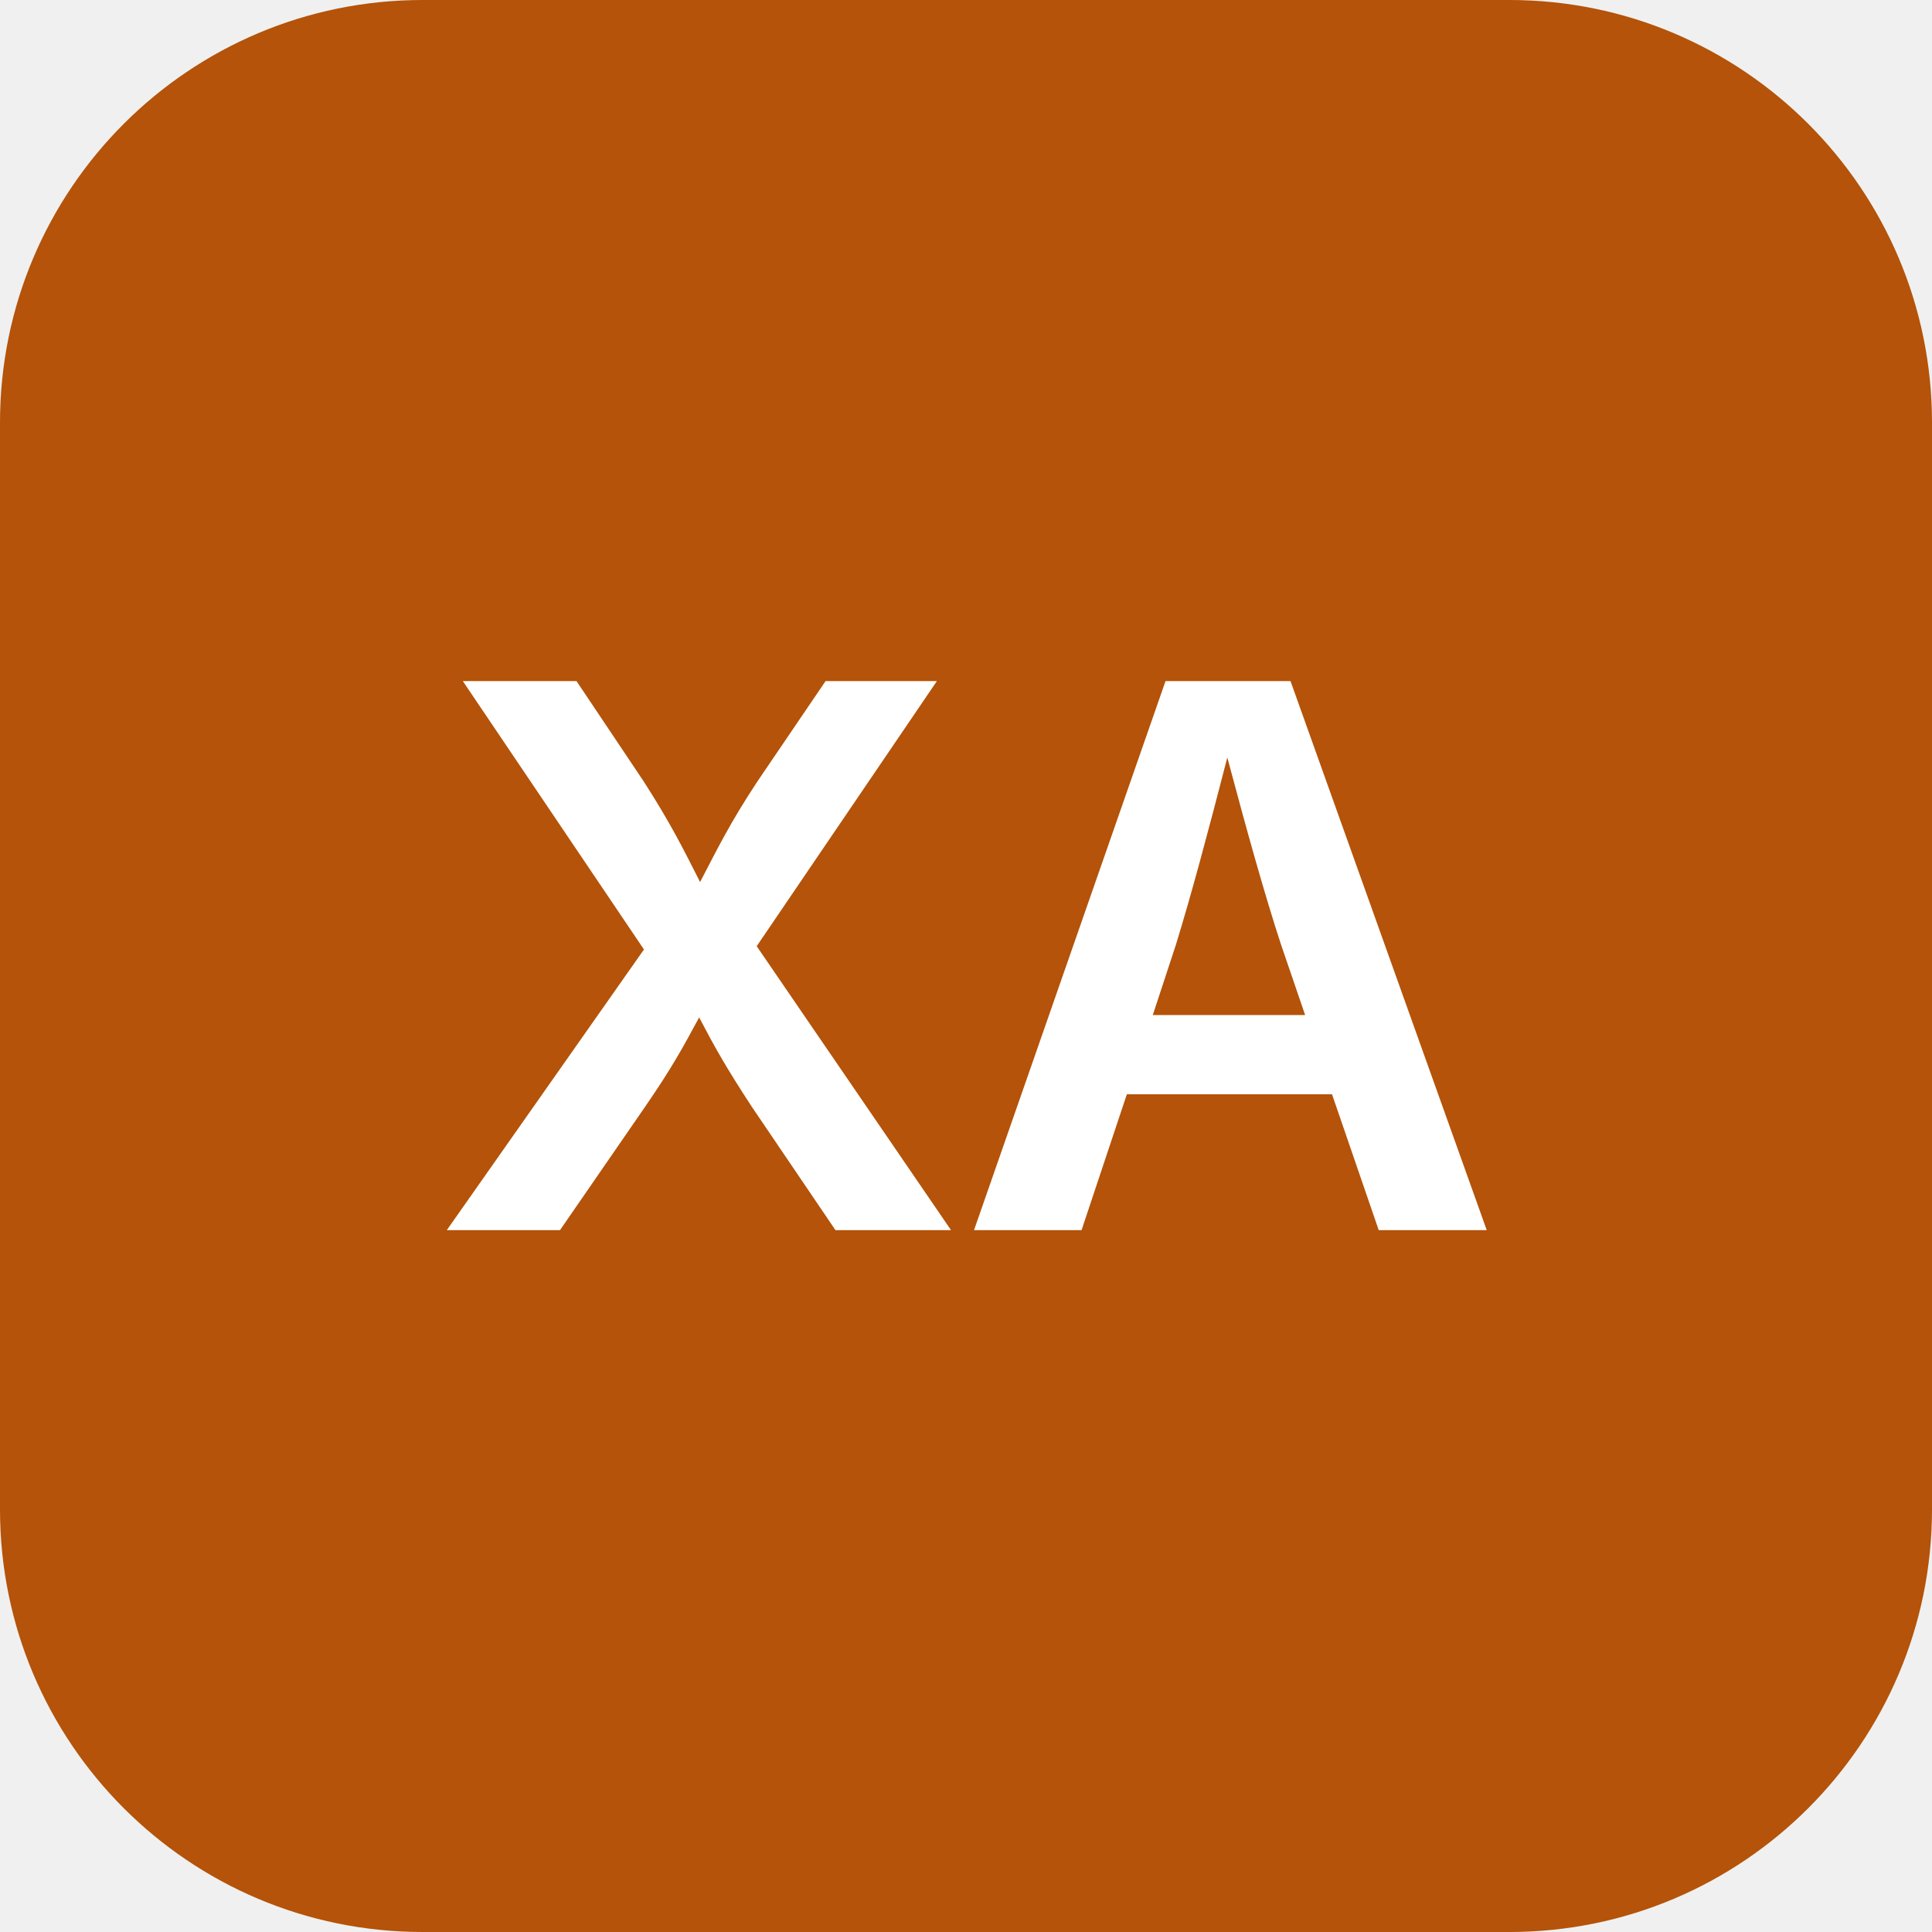
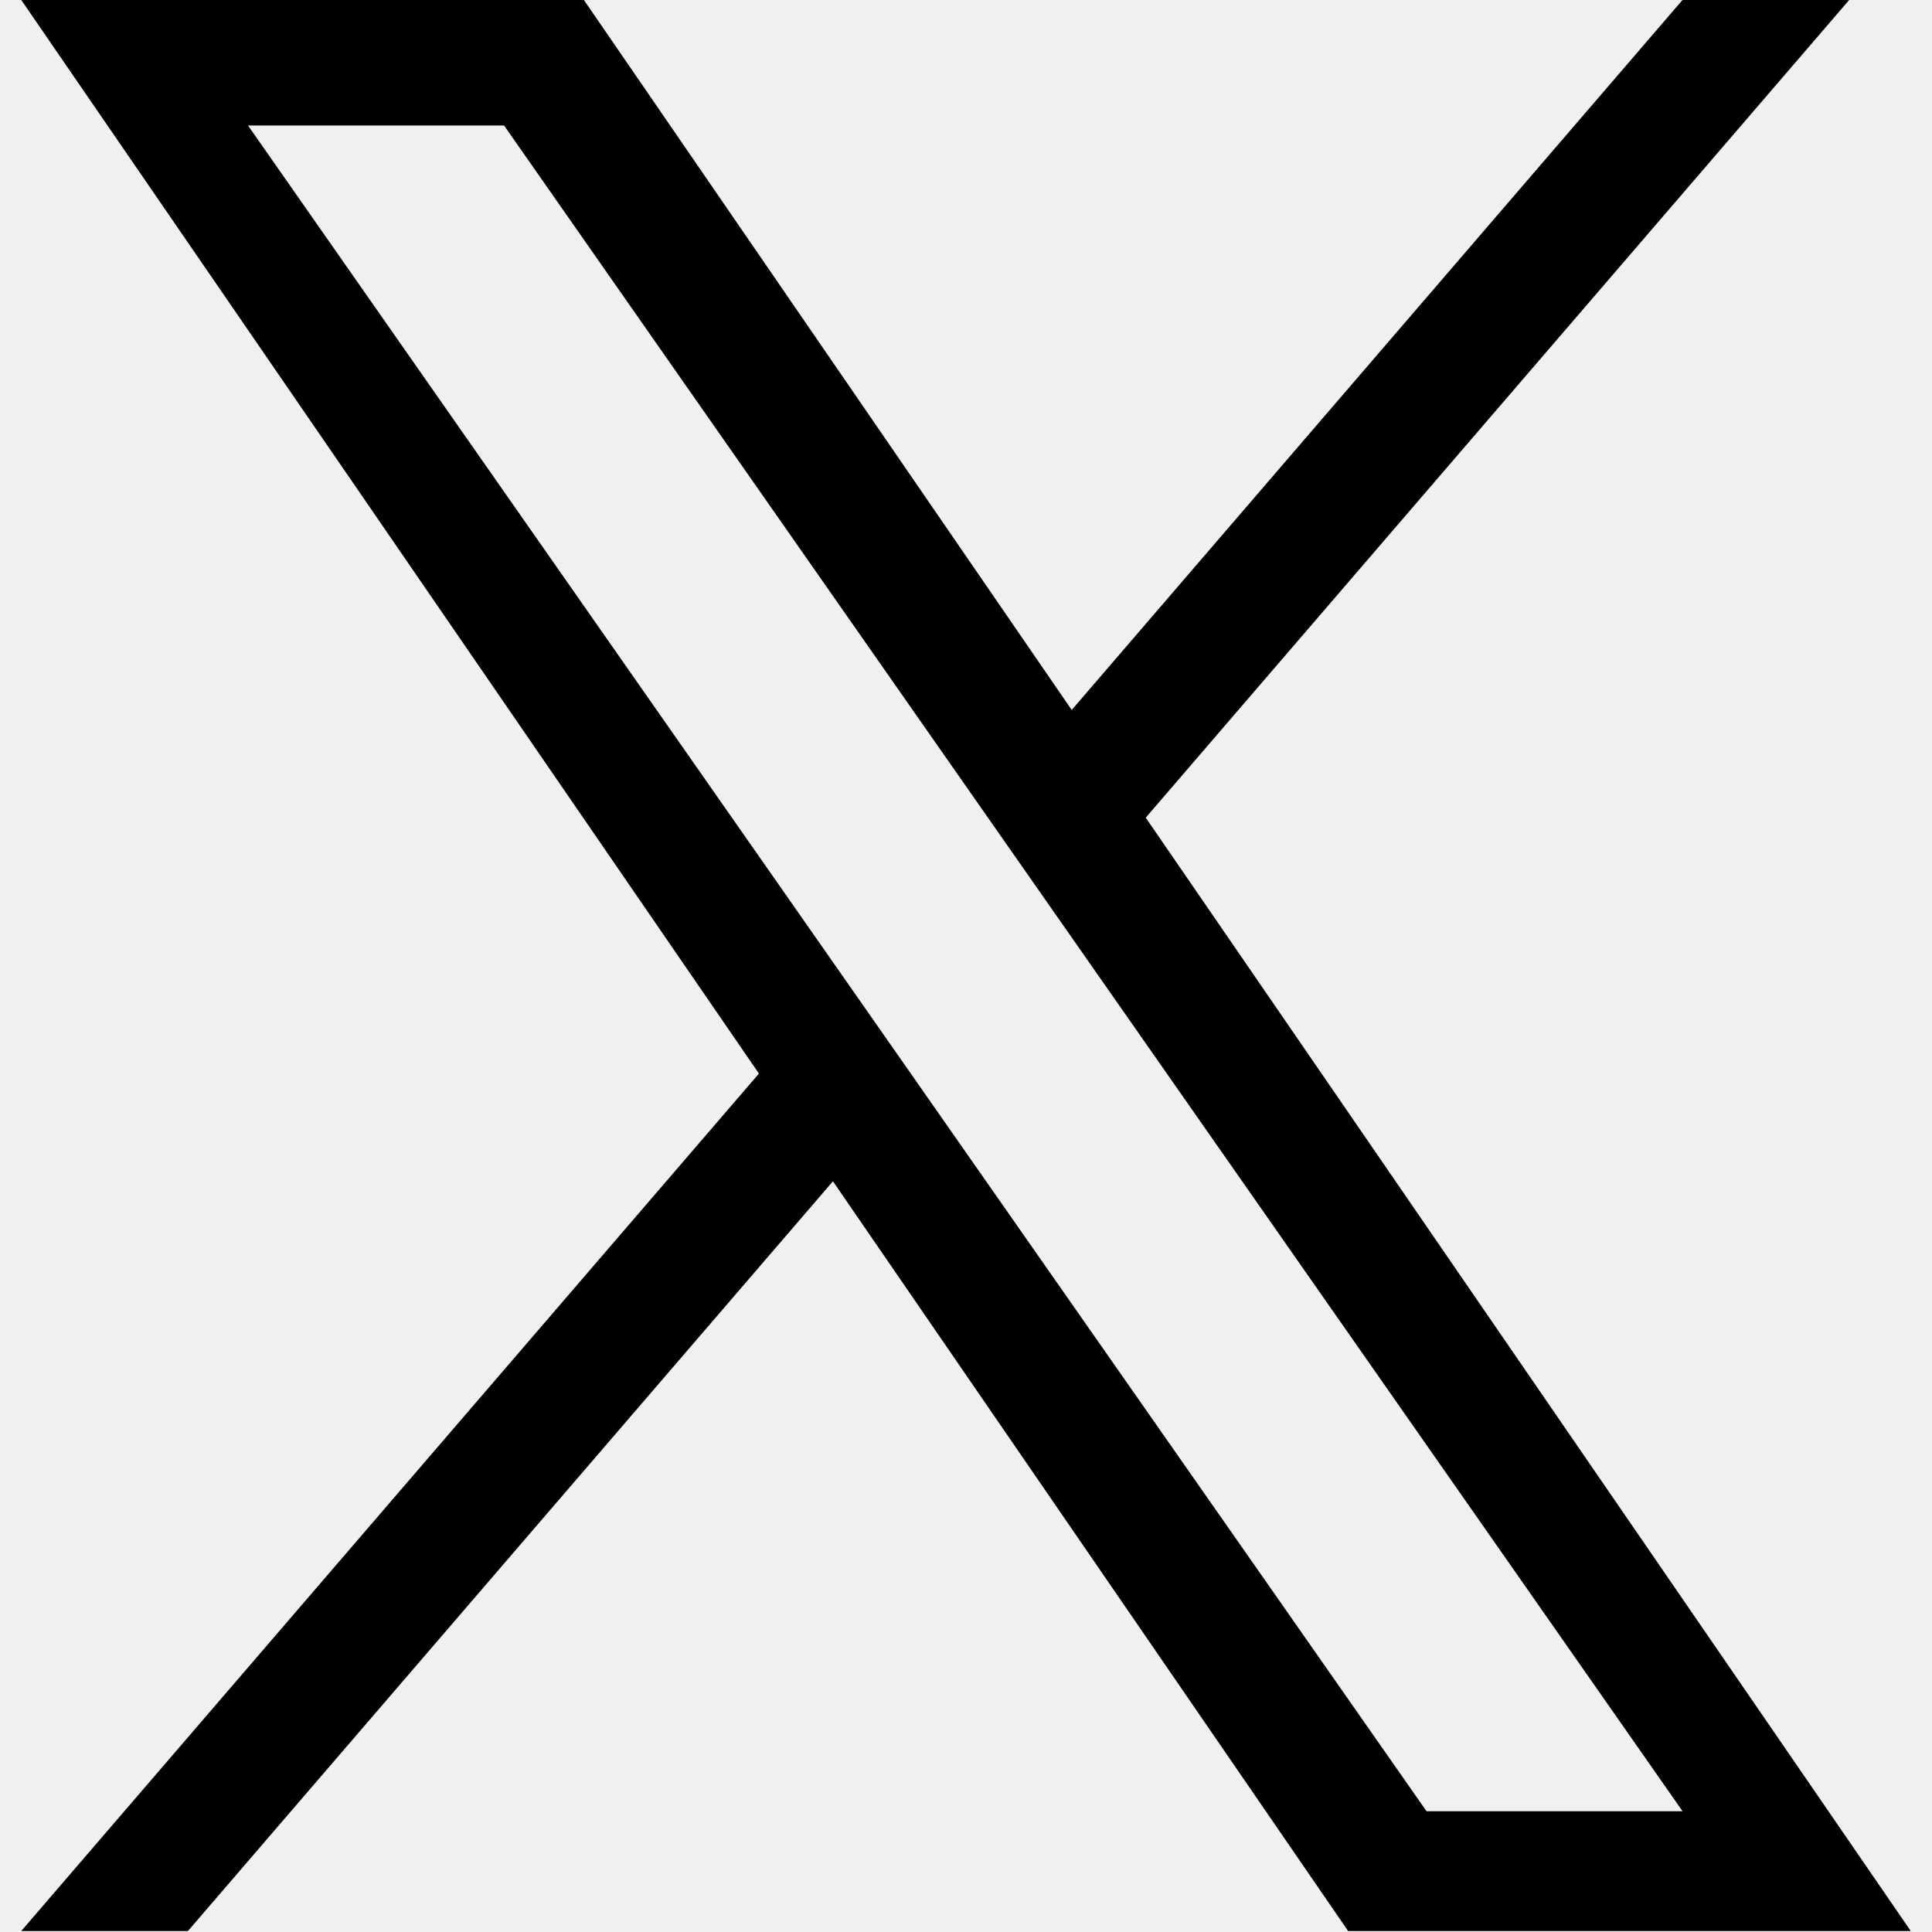
- <svg xmlns="http://www.w3.org/2000/svg" viewBox="0 0 64 64">
-   <rect width="64" height="64" rx="14" fill="#b45309" />
-   <text x="32" y="32" dy=".35em" text-anchor="middle" fill="#fff" font-family="Geist, ui-sans-serif, system-ui, -apple-system, 'Segoe UI', sans-serif" font-size="25" font-weight="600" letter-spacing="-.5">XA</text>
+ <svg xmlns="http://www.w3.org/2000/svg" fill="none" viewBox="-13.5 0 1227 1227">
+   <path fill="#000" d="M714.163 519.284 1160.89 0h-105.86L667.137 450.887 357.328 0H0l468.492 681.821L0 1226.37h105.866l409.625-476.152 327.181 476.152H1200L714.137 519.284h.026ZM569.165 687.828l-47.468-67.894-377.686-540.24h162.604l304.797 435.991 47.468 67.894 396.2 566.721H892.476L569.165 687.854v-.026Z" />
</svg>
